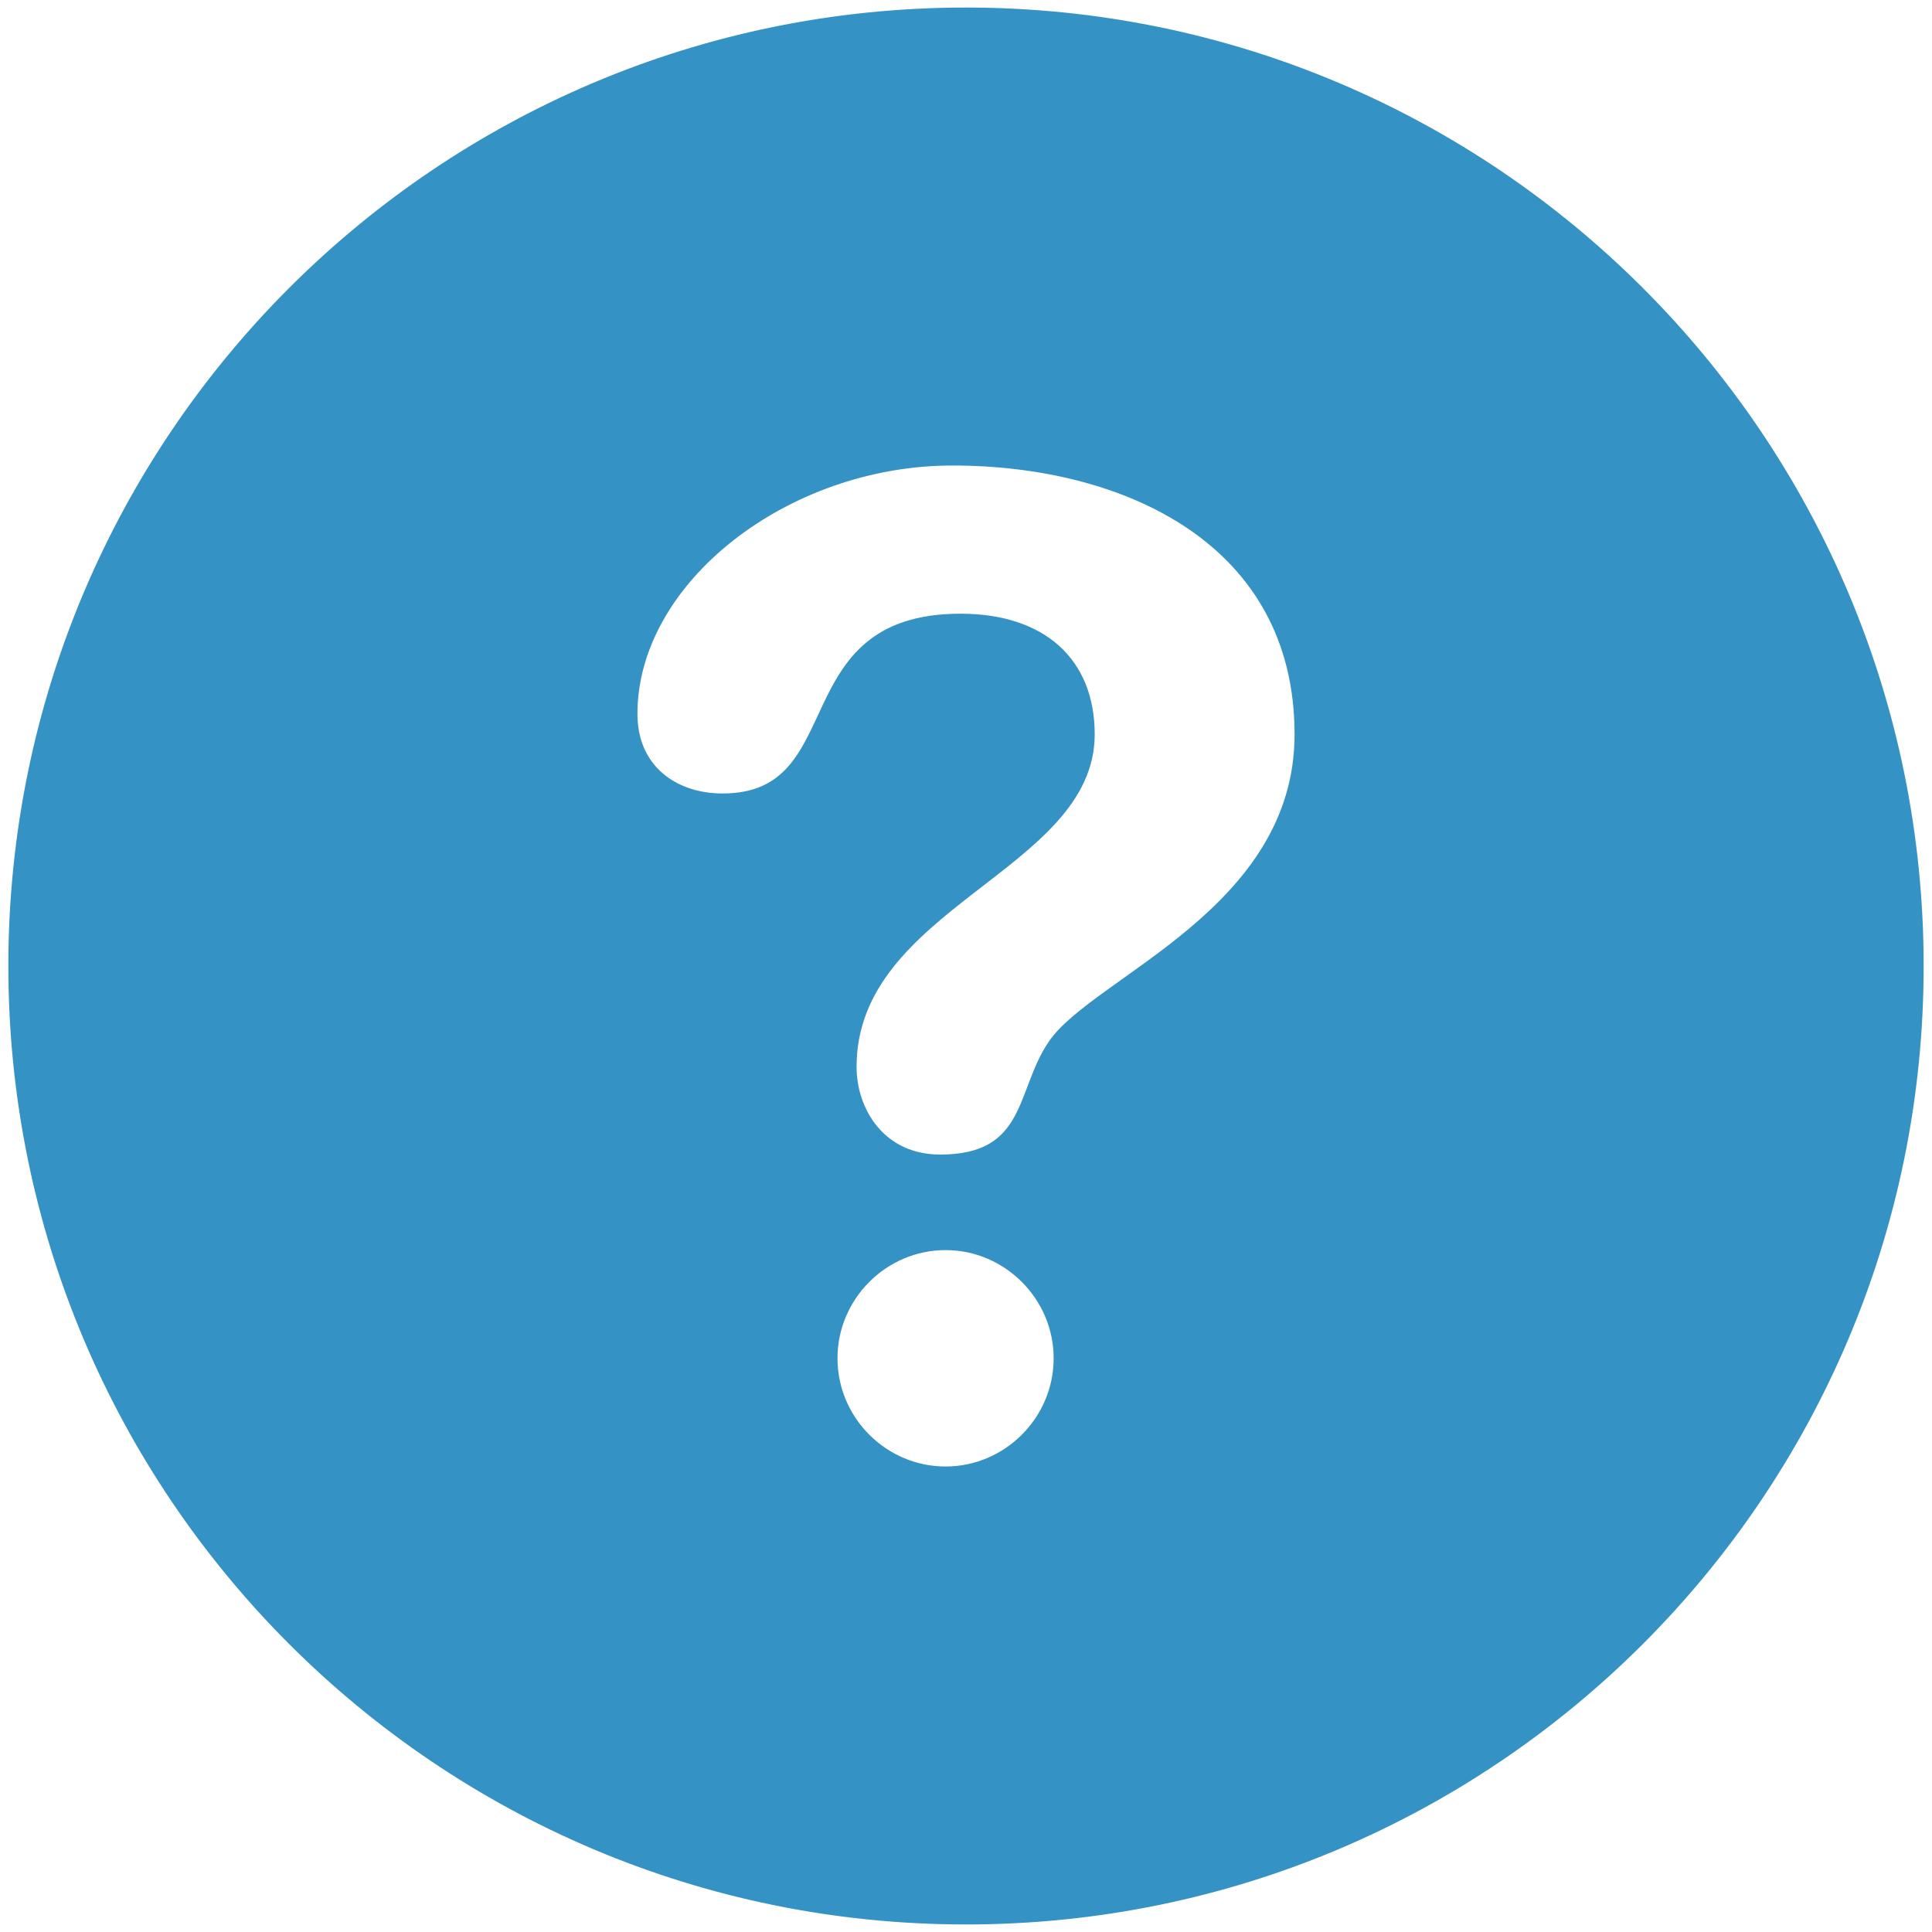
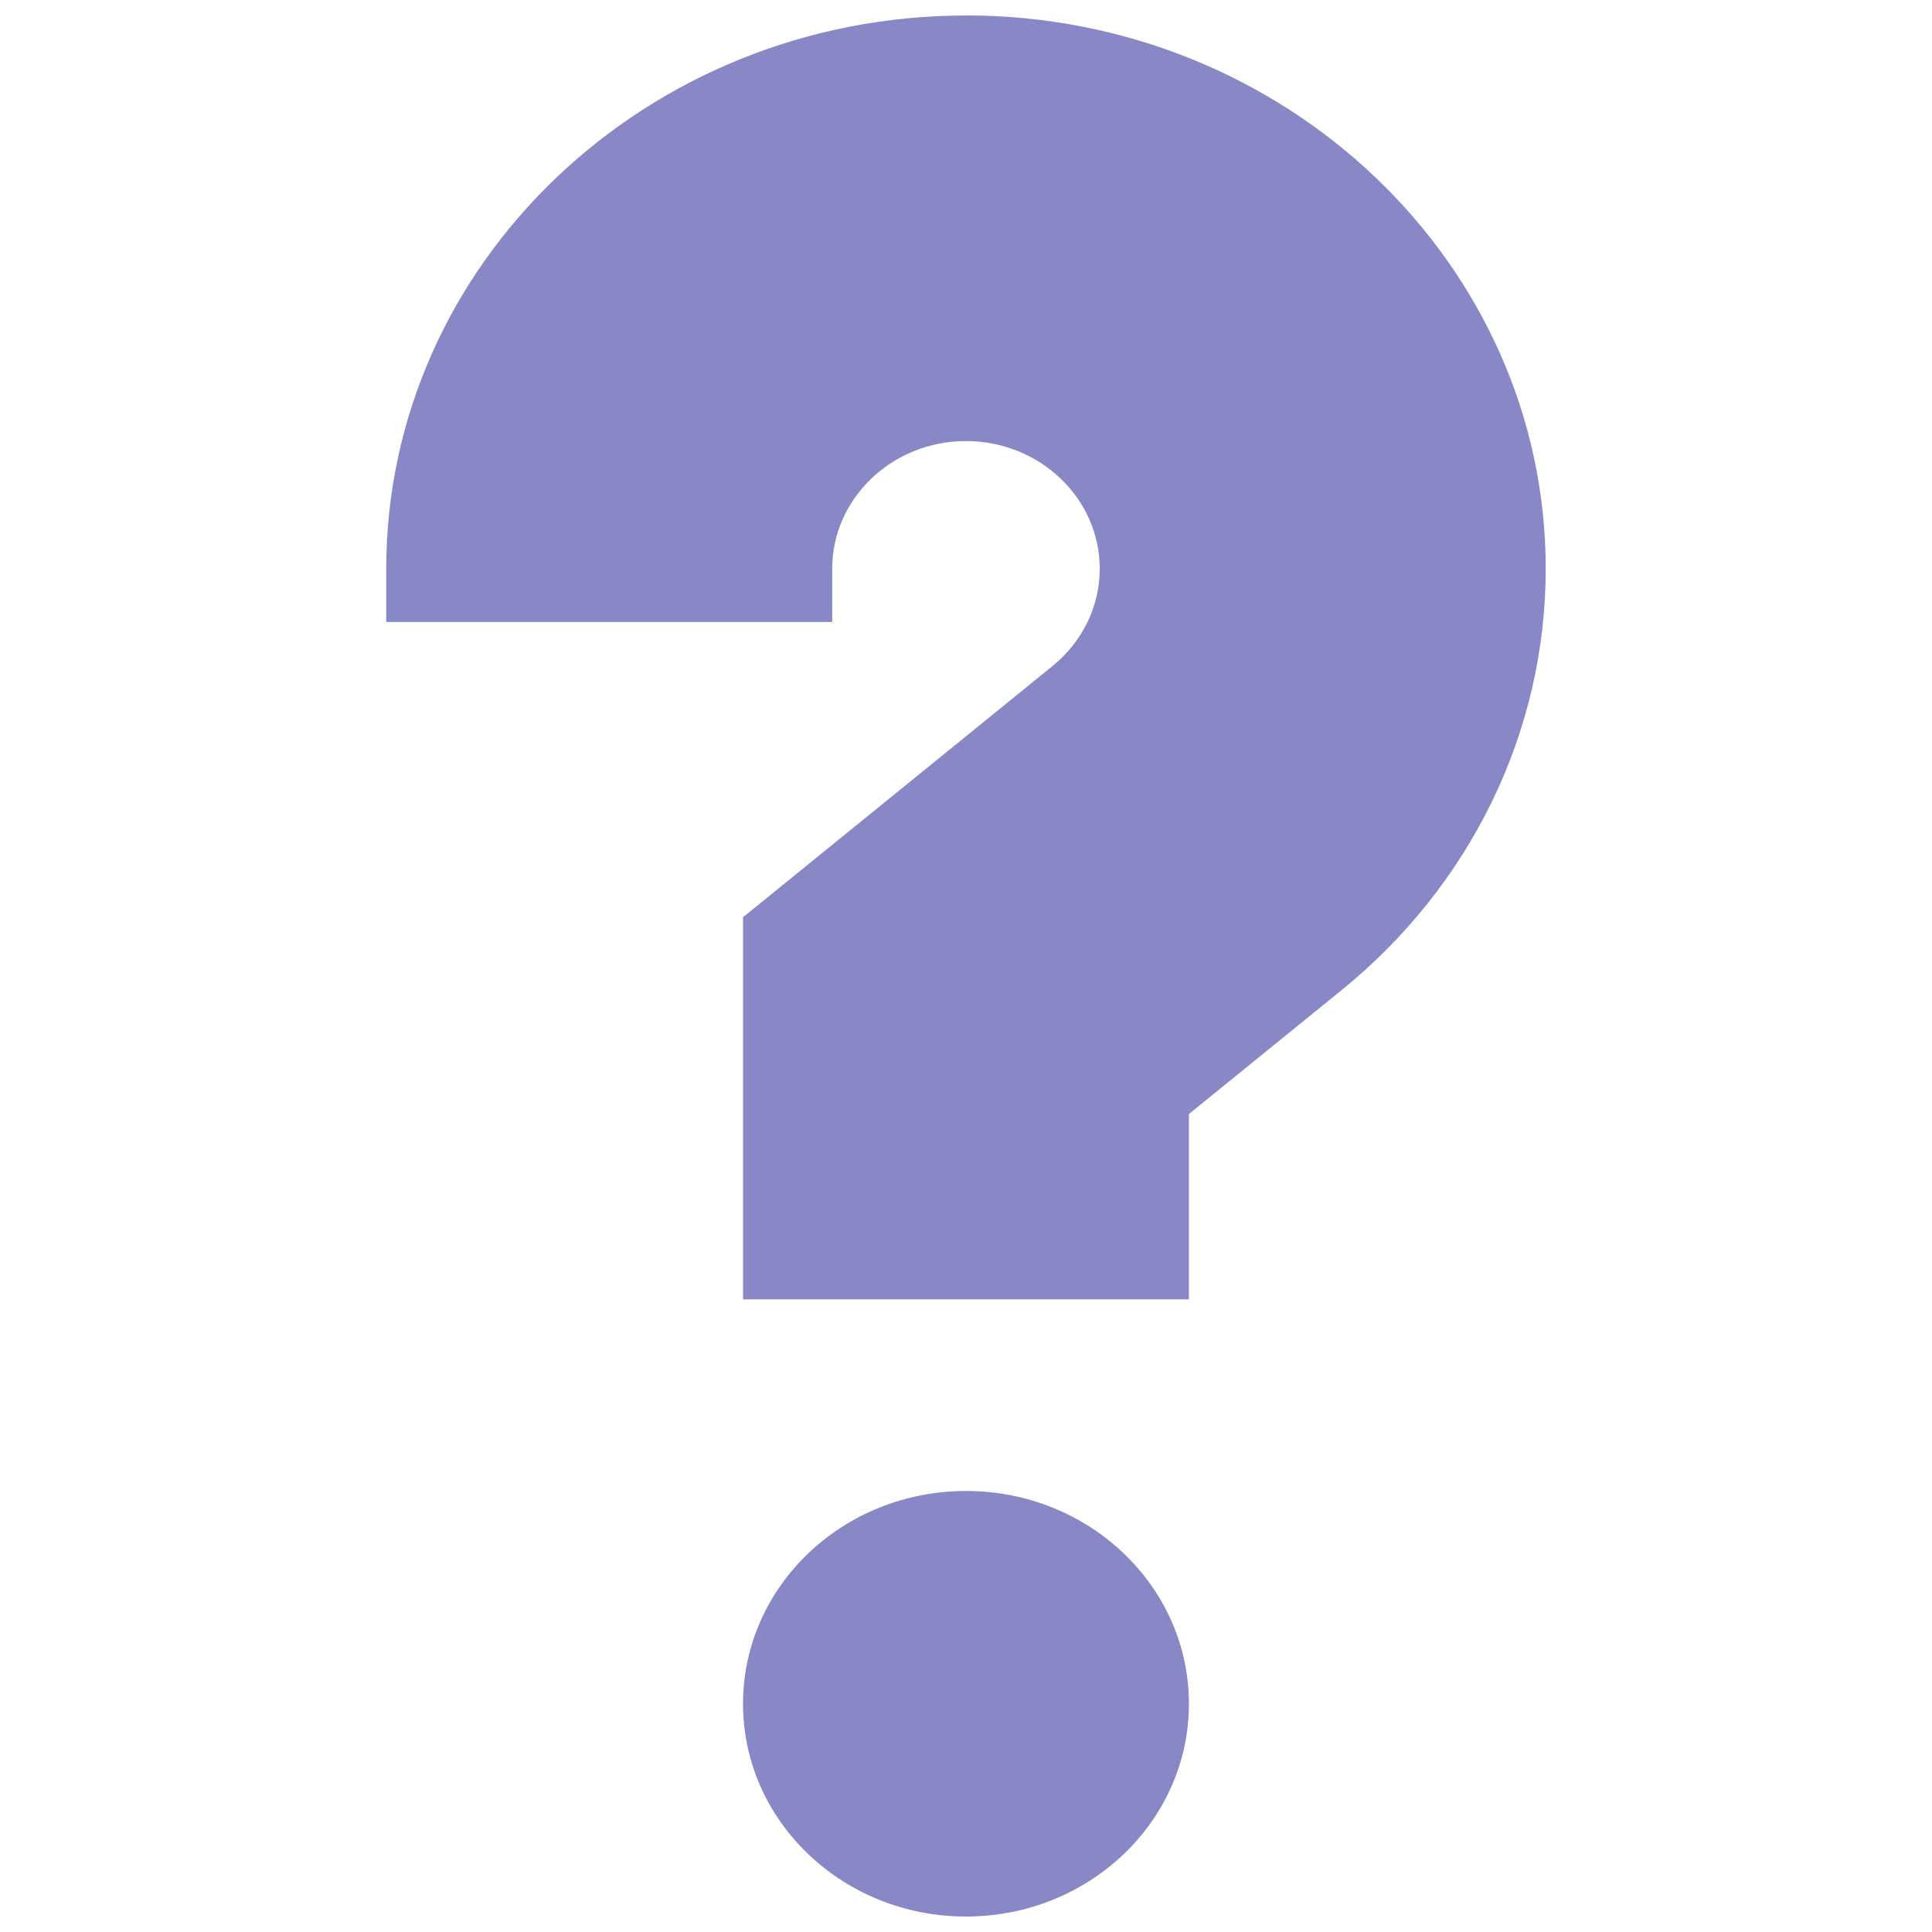
- <svg xmlns="http://www.w3.org/2000/svg" version="1.1" id="Capa_1" x="0px" y="0px" width="512" height="512" viewBox="0 0 512 512" xml:space="preserve">
-   <defs id="defs931">
- 	
- </defs>
-   <g id="g898" transform="translate(239.5083,-10.34736)">
- </g>
-   <g id="g900" transform="translate(239.5083,-10.34736)">
- </g>
-   <g id="g902" transform="translate(239.5083,-10.34736)">
- </g>
-   <g id="g904" transform="translate(239.5083,-10.34736)">
- </g>
-   <g id="g906" transform="translate(239.5083,-10.34736)">
- </g>
-   <g id="g908" transform="translate(239.5083,-10.34736)">
- </g>
-   <g id="g910" transform="translate(239.5083,-10.34736)">
- </g>
-   <g id="g912" transform="translate(239.5083,-10.34736)">
- </g>
-   <g id="g914" transform="translate(239.5083,-10.34736)">
- </g>
-   <g id="g916" transform="translate(239.5083,-10.34736)">
- </g>
-   <g id="g918" transform="translate(239.5083,-10.34736)">
- </g>
-   <g id="g920" transform="translate(239.5083,-10.34736)">
- </g>
-   <g id="g922" transform="translate(239.5083,-10.34736)">
- </g>
-   <g id="g924" transform="translate(239.5083,-10.34736)">
- </g>
-   <g id="g926" transform="translate(239.5083,-10.34736)">
- </g>
-   <path id="path939" style="fill:#3592c4;fill-opacity:1;stroke:#3592c4;stroke-width:1.883;stroke-miterlimit:4;stroke-dasharray:none;stroke-opacity:1" d="M 255.871 2.941 A 252.846 253.059 0 0 0 3.154 256 A 252.846 253.059 0 0 0 256 509.059 A 252.846 253.059 0 0 0 508.846 256 A 252.846 253.059 0 0 0 256 2.941 A 252.846 253.059 0 0 0 255.871 2.941 z M 252.387 122.422 C 298.558 122.422 344.014 143.703 344.014 194.607 C 344.014 241.55 290.267 259.604 278.725 276.566 C 270.059 289.184 272.952 306.912 249.143 306.912 C 233.633 306.912 226.059 294.287 226.059 282.734 C 226.059 239.745 289.168 230.016 289.168 194.617 C 289.168 175.133 276.212 163.58 254.557 163.58 C 208.386 163.58 226.416 211.221 191.447 211.221 C 178.823 211.221 167.986 203.639 167.986 189.207 C 167.977 153.8 208.369 122.422 252.387 122.422 z M 250.59 330.35 C 266.797 330.35 280.17 343.691 280.17 359.963 C 280.17 376.235 266.823 389.578 250.59 389.578 C 234.357 389.578 221.002 376.252 221.002 359.963 C 221.002 343.699 234.357 330.35 250.59 330.35 z " />
+ <svg xmlns="http://www.w3.org/2000/svg" id="Capa_1" enable-background="new 0 0 512 512" height="512" viewBox="0 0 512 512" width="512" version="1.1">
+   <defs id="defs875" />
+   <g id="g7850" transform="matrix(22.33786,0,0,21.3193,86.42717,-11.11584)" style="fill:#8888c6;fill-opacity:1;stroke:none;stroke-width:0;stroke-miterlimit:4;stroke-dasharray:none;stroke-opacity:1">
+     <circle cx="7.591" cy="21.7" r="2.645" id="circle866" style="fill:#8888c6;fill-opacity:1;stroke:none;stroke-width:0;stroke-miterlimit:4;stroke-dasharray:none;stroke-opacity:1" />
+     <path d="m 7.591,0.714 c -3.792,0 -6.878,3.085 -6.878,6.878 V 8.253 H 6.004 V 7.591 c 0,-0.875 0.712,-1.587 1.587,-1.587 0.875,0 1.587,0.712 1.587,1.587 0,0.466 -0.205,0.908 -0.562,1.211 L 4.946,11.923 v 4.75 h 5.29 v -2.304 l 1.807,-1.536 c 1.542,-1.31 2.426,-3.221 2.426,-5.242 0,-3.792 -3.085,-6.878 -6.878,-6.878 z" id="path868" style="fill:#8888c6;fill-opacity:1;stroke:none;stroke-width:0;stroke-miterlimit:4;stroke-dasharray:none;stroke-opacity:1" />
+   </g>
</svg>
